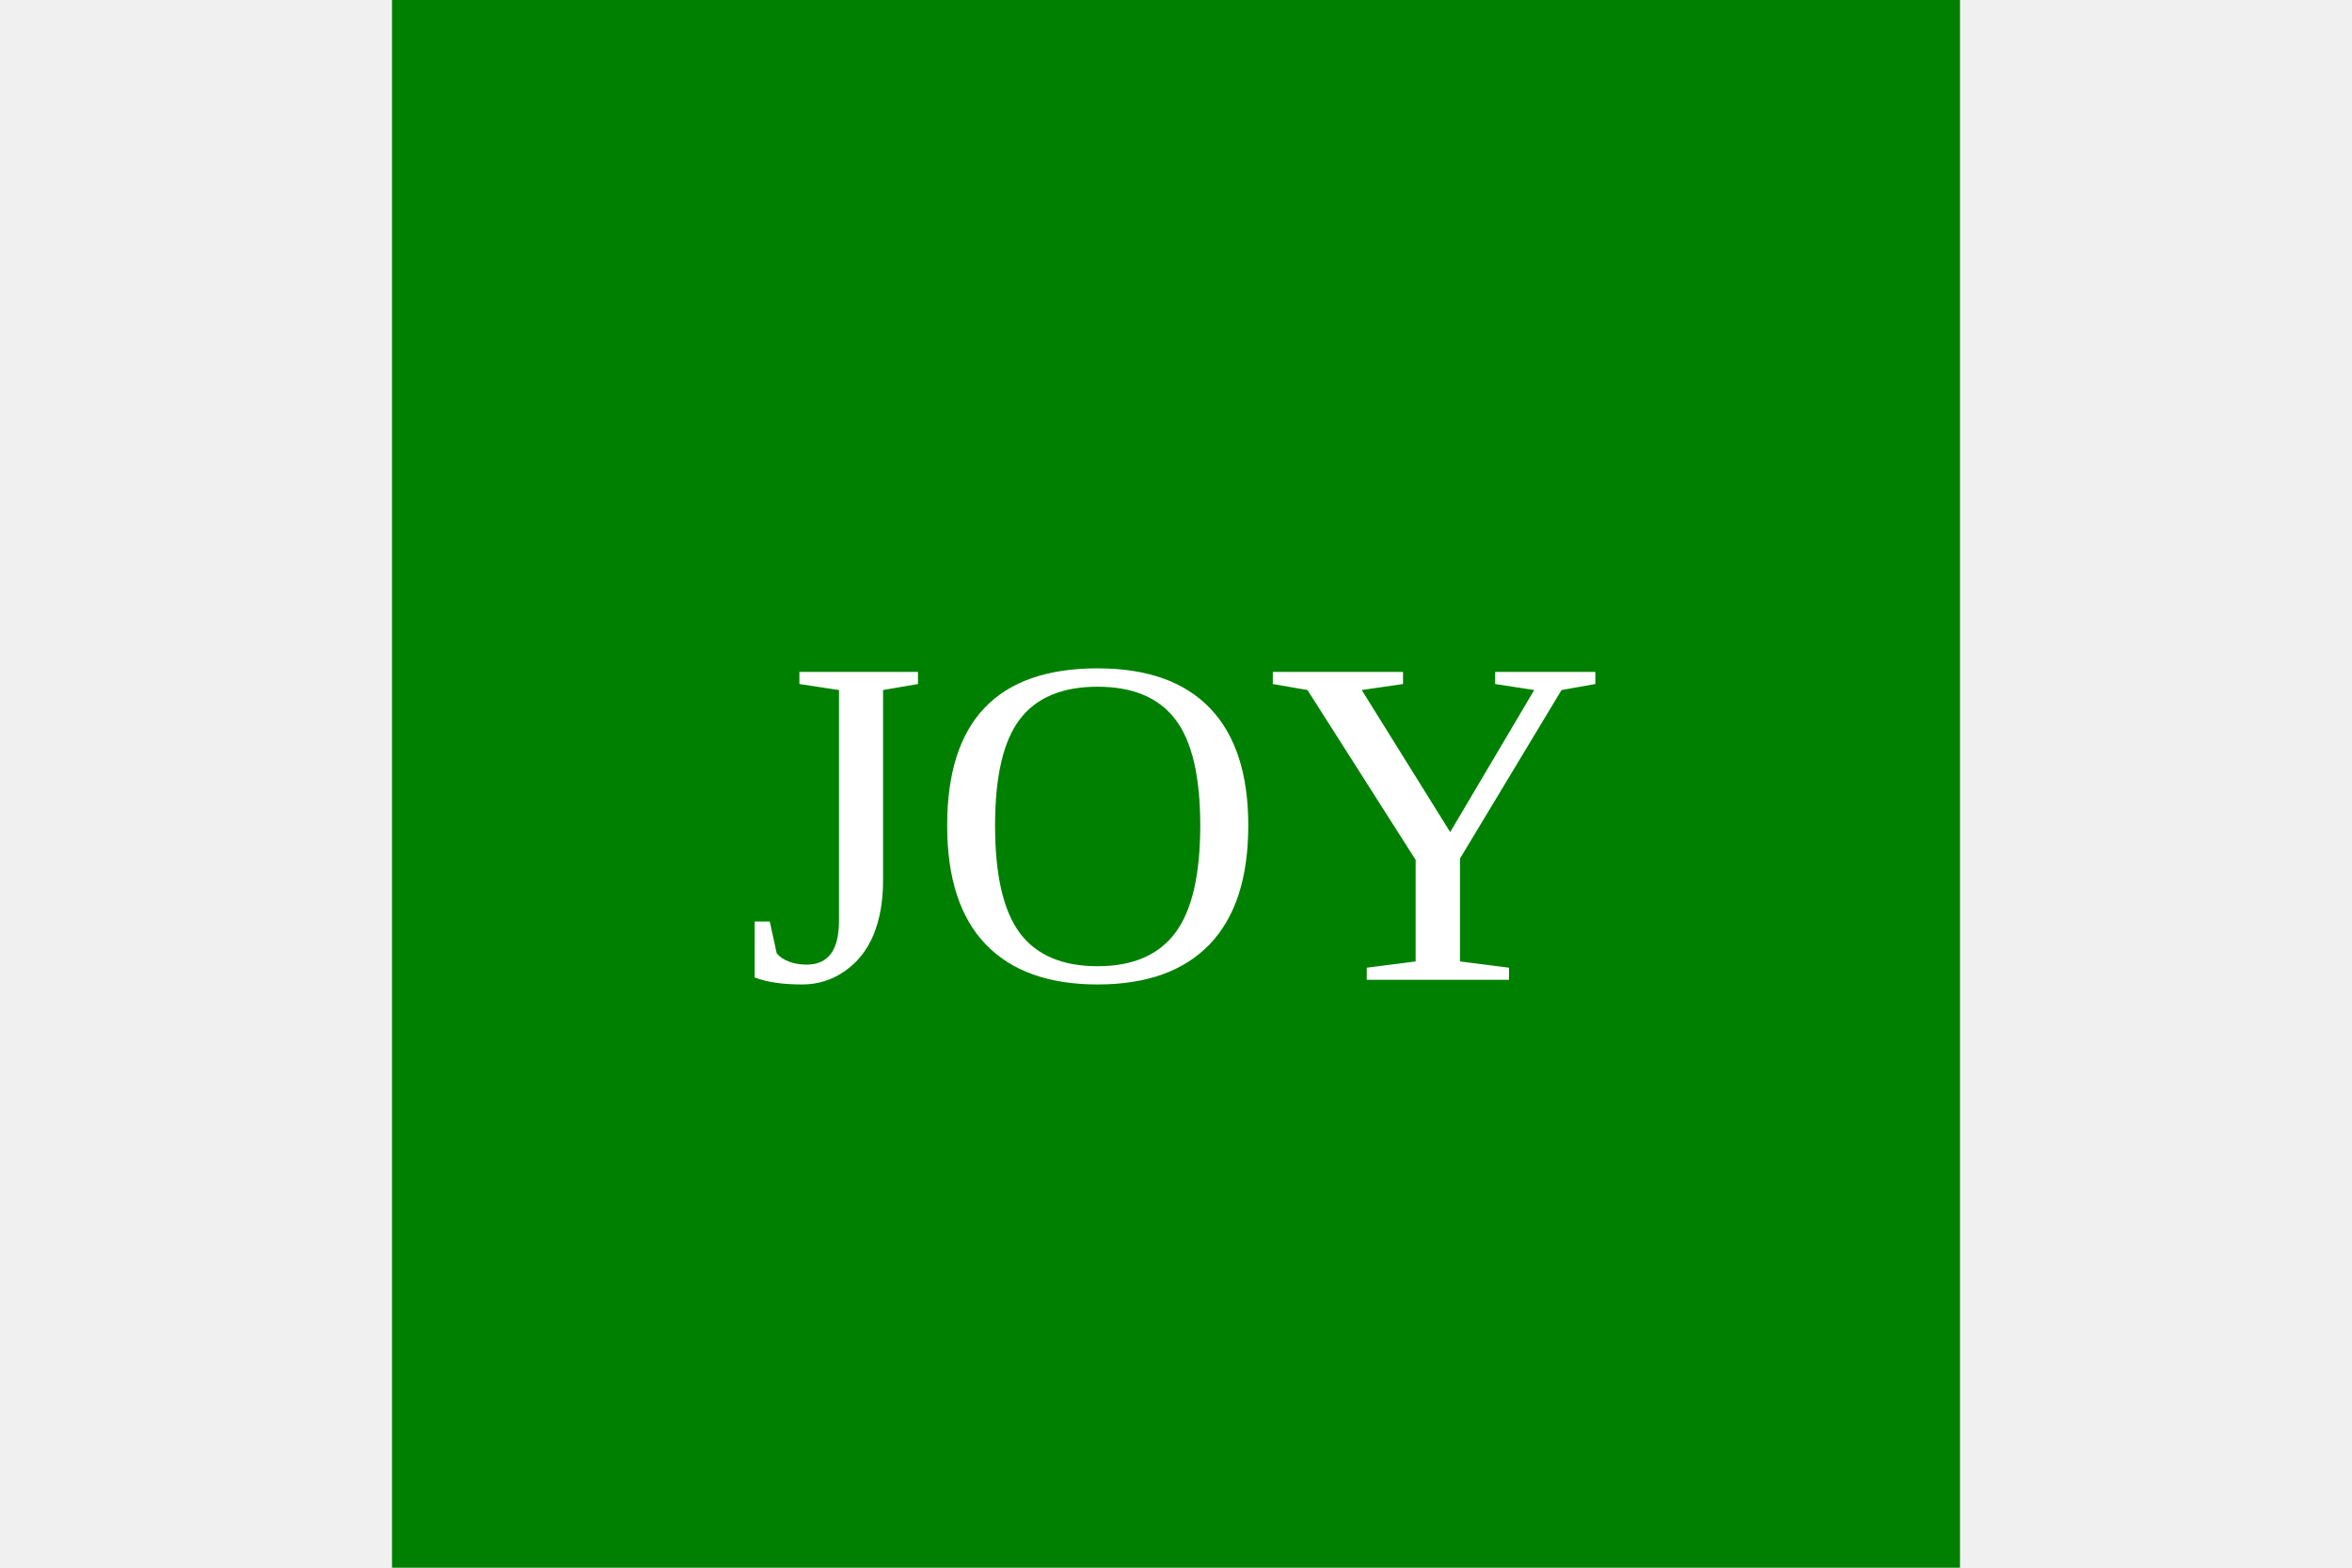
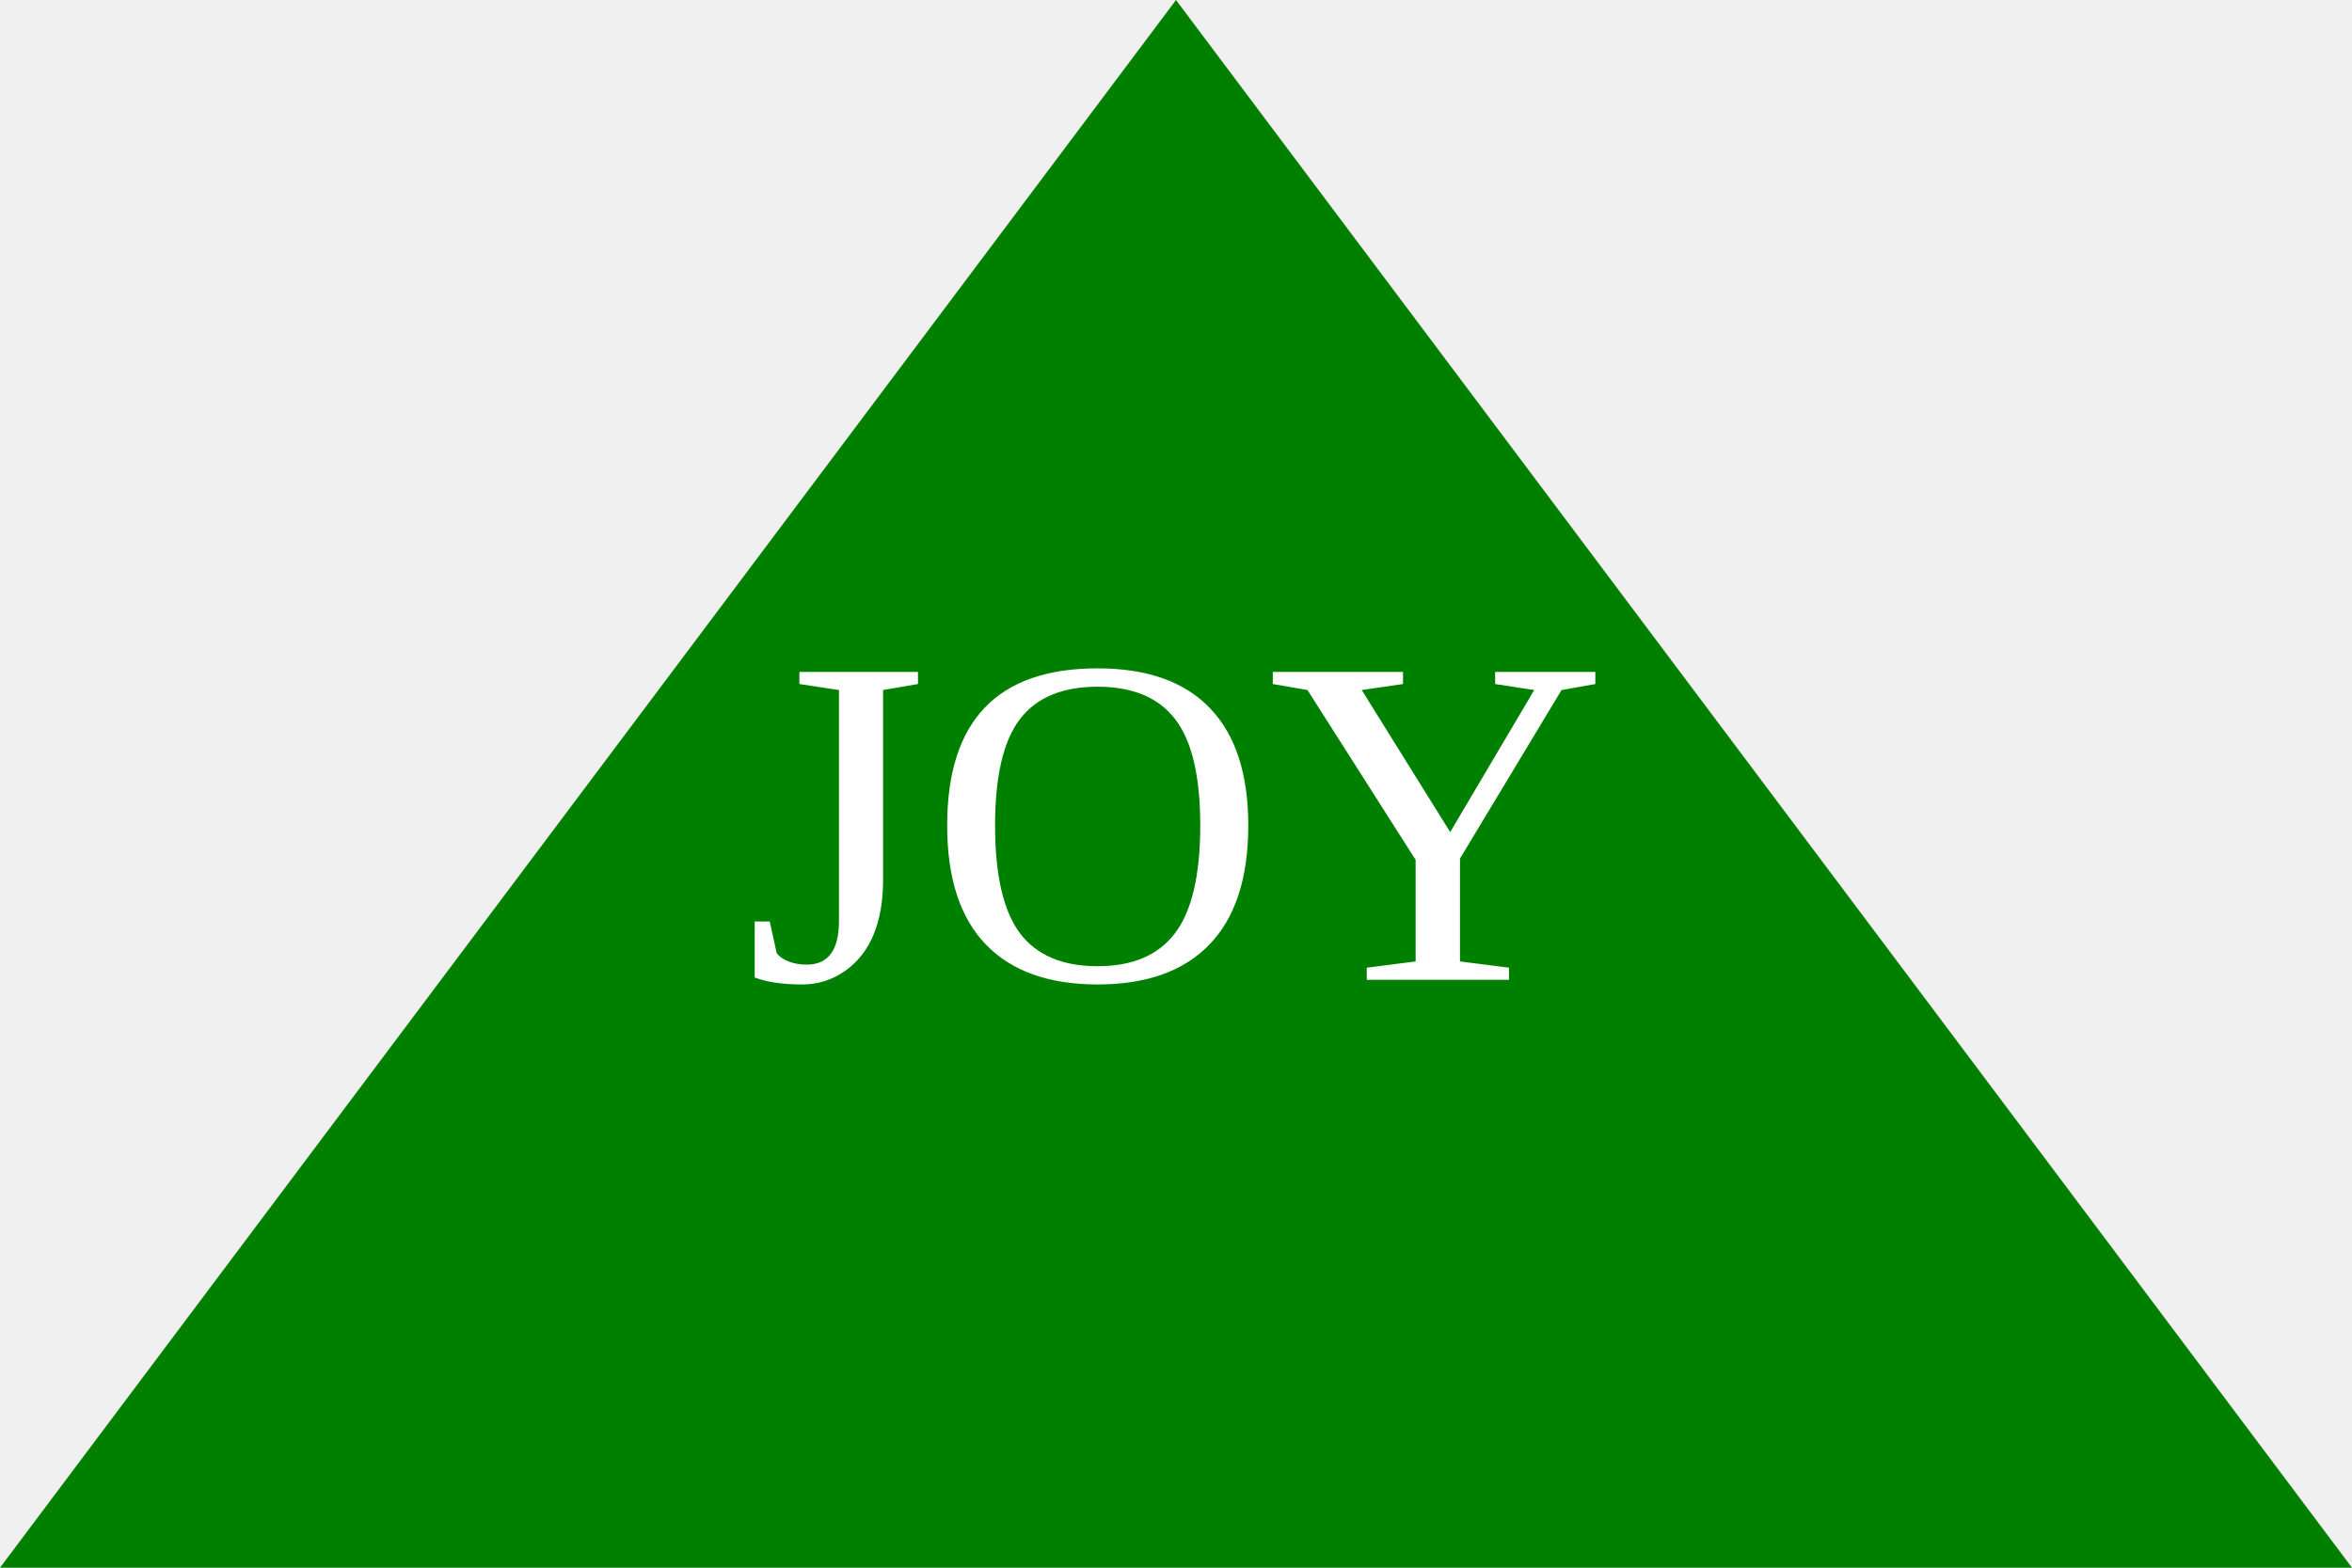
<svg xmlns="http://www.w3.org/2000/svg" version="1.1" width="300" height="200">
-   <rect x="50" height="200" width="200" fill="GREEN" />
+   <polygon height="100%" width="100%" points="0,200 300,200 150,0" fill="GREEN" />
  <text x="150" y="125" font-size="60" text-anchor="middle" fill="WHITE">JOY</text>
</svg>
